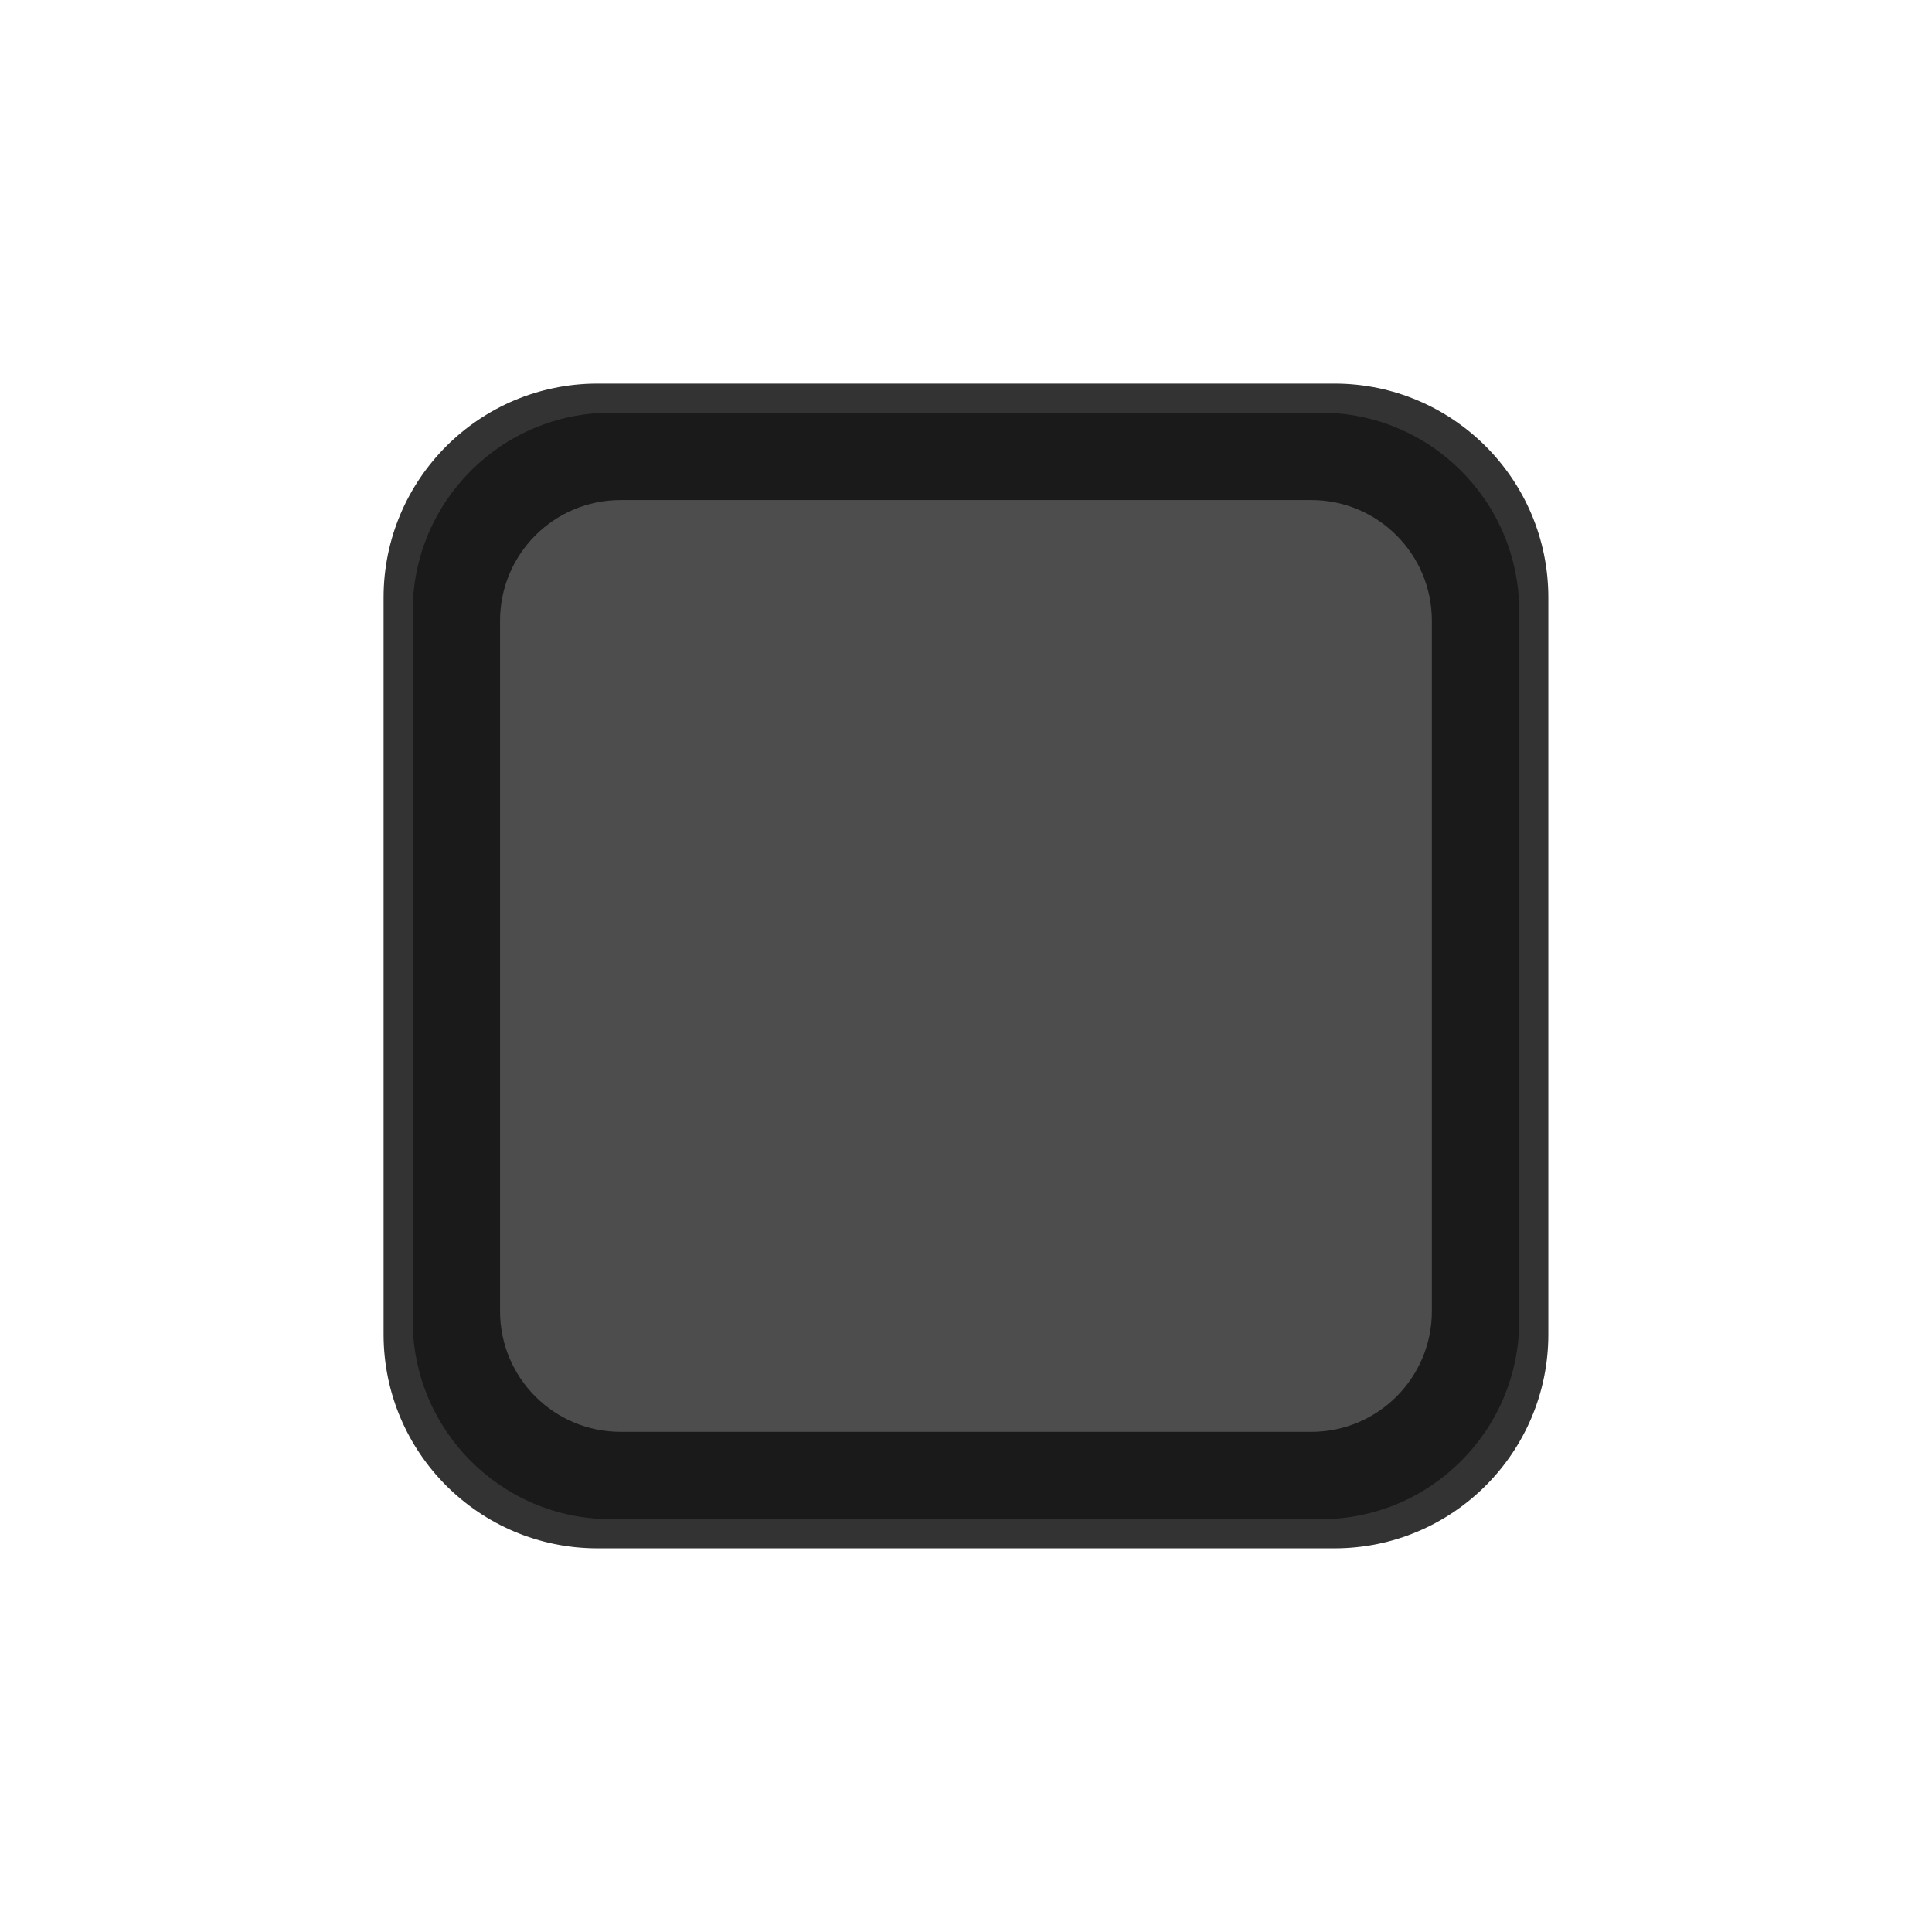
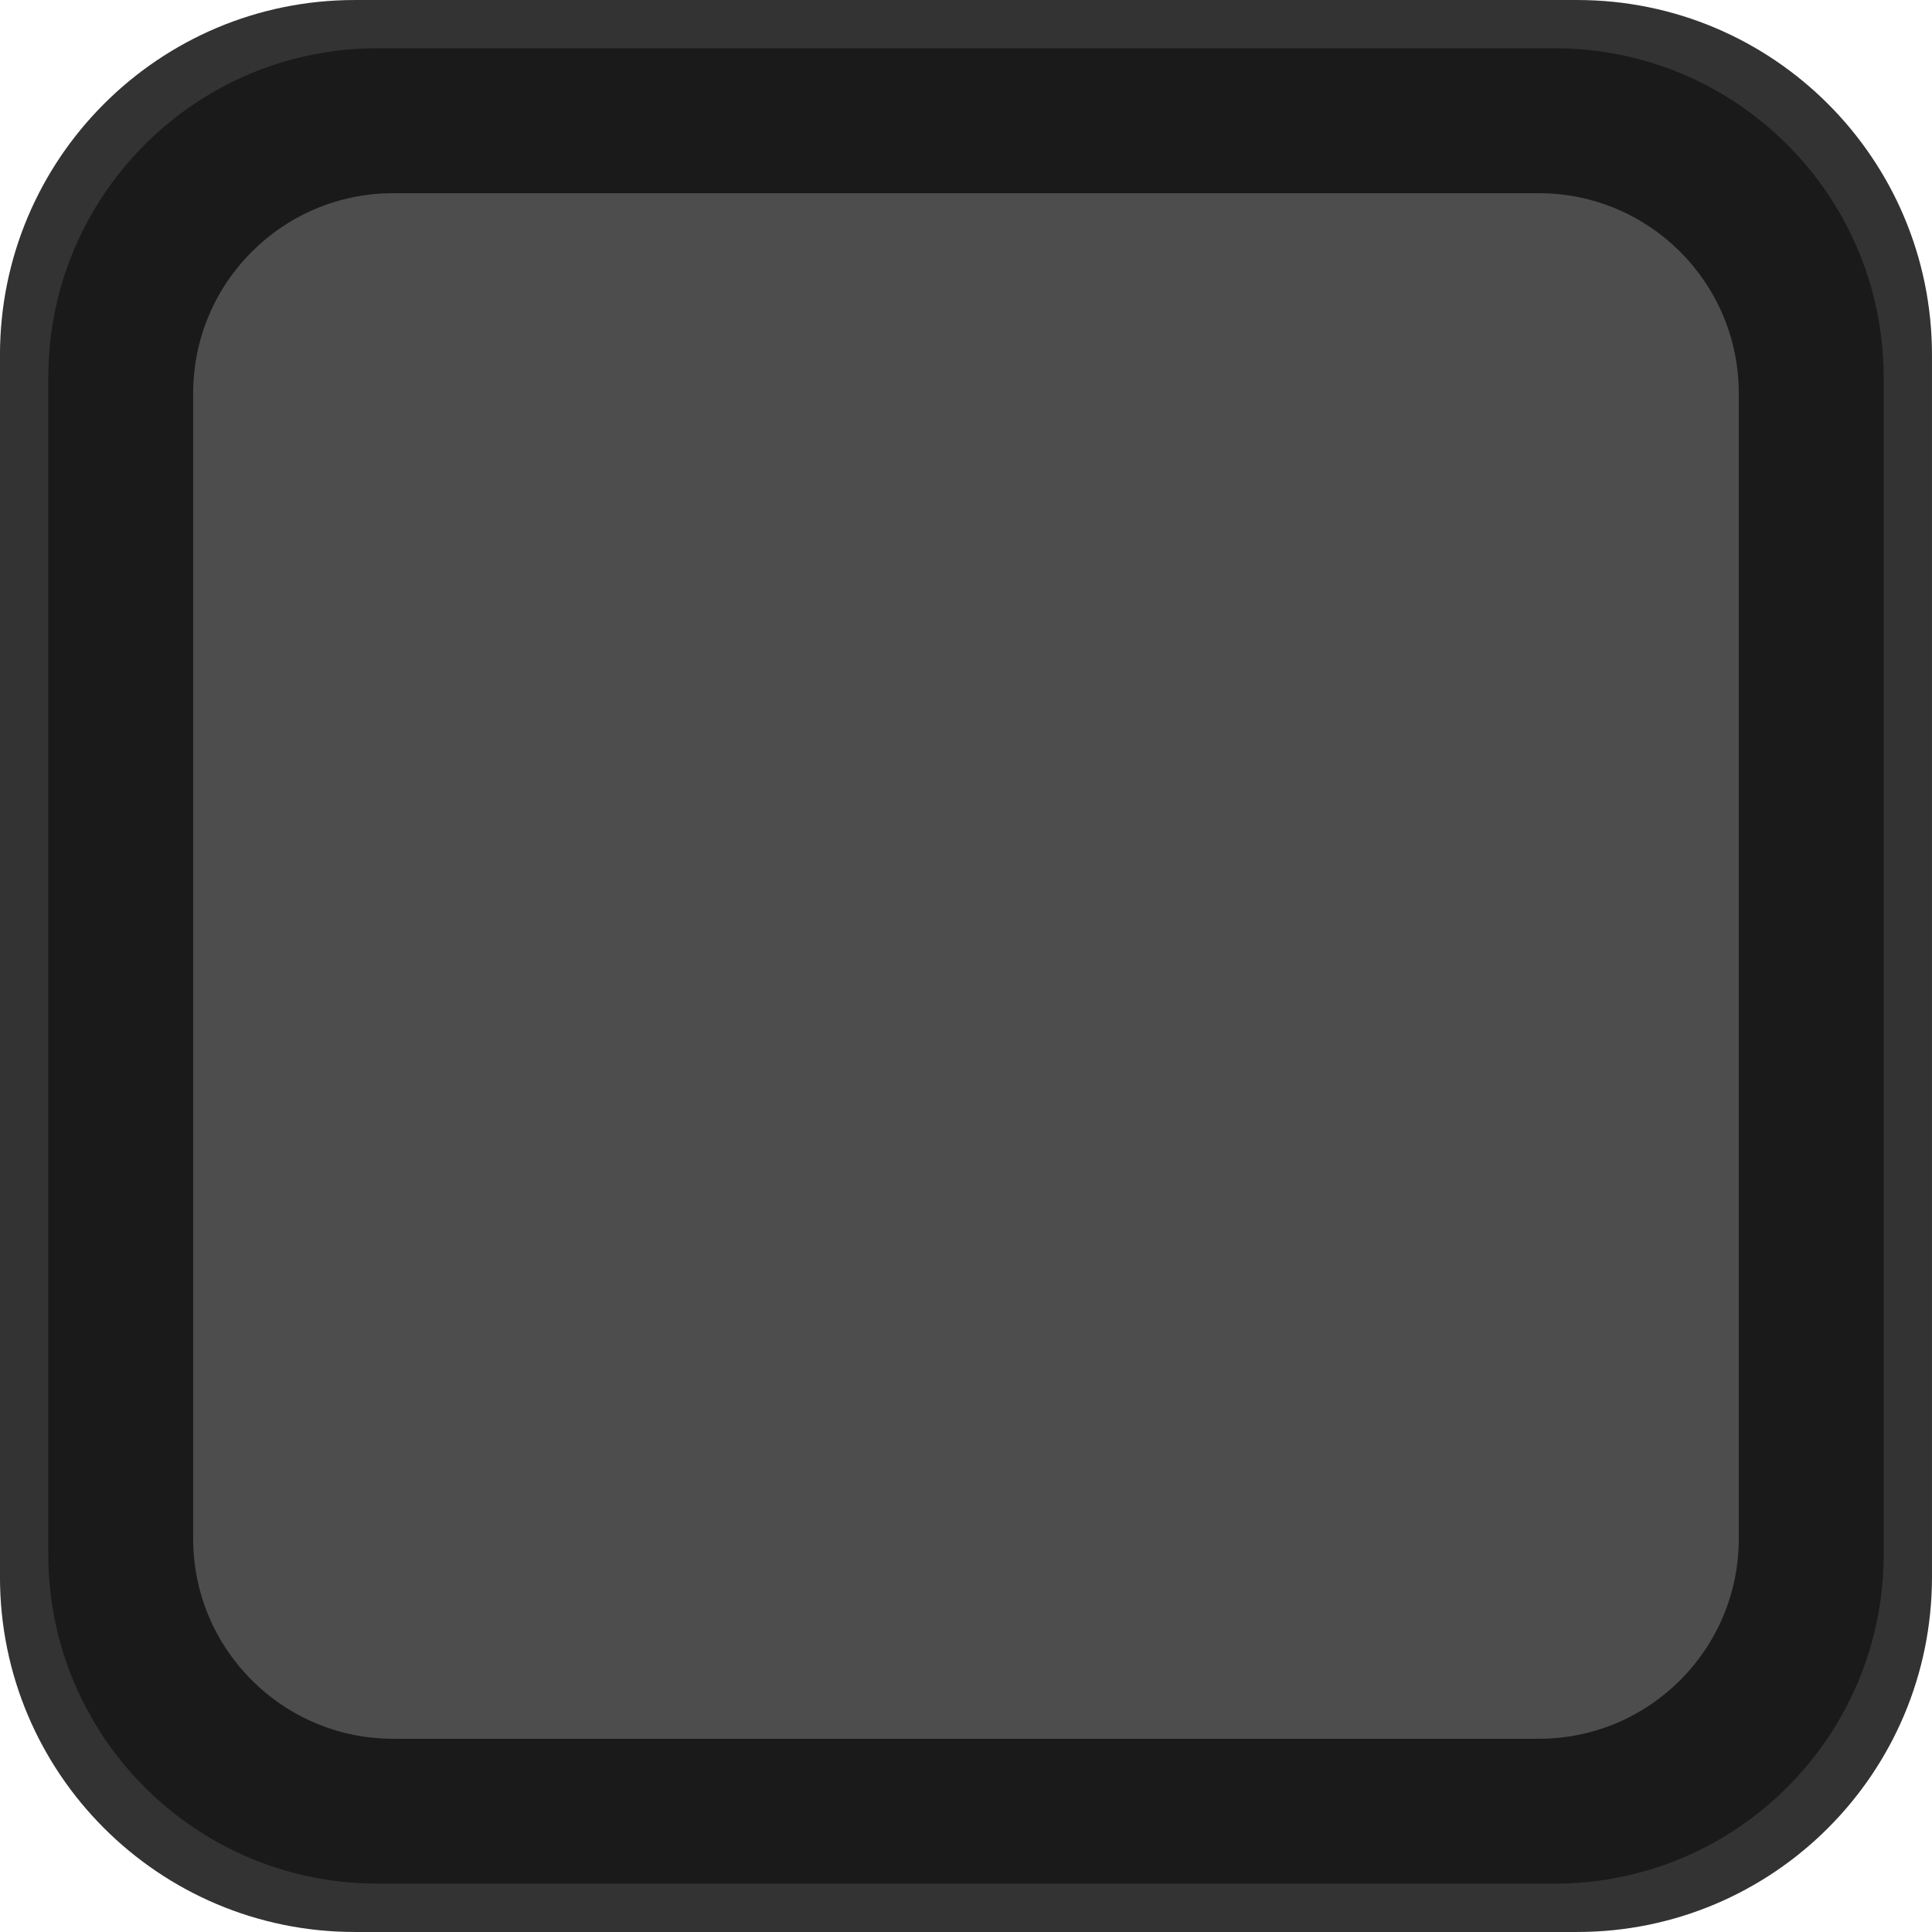
- <svg xmlns="http://www.w3.org/2000/svg" width="43.883" height="43.883" viewBox="0 0 11.611 11.611" version="1.1" id="svg20198">
+ <svg xmlns="http://www.w3.org/2000/svg" width="26.457" height="26.457" viewBox="0 0 7 7" version="1.1" id="svg20198">
  <defs id="defs20192" />
-   <g id="layer1" transform="translate(-80.57476,-112.9462)">
+   <g id="layer1" transform="translate(-82.88004,-115.2515)">
    <g transform="matrix(0.3351484,0,0,-0.3352954,-224.0132,506.0039)" id="g20169" style="stroke-width:1.052">
      <g transform="matrix(0.9950149,0,0,0.9950778,32.58576,3.859904)" id="g20169-3" style="stroke-width:1.113">
        <rect style="opacity:1;fill:#333333;fill-opacity:1;stroke:none;stroke-width:0.827;stroke-miterlimit:4;stroke-dasharray:none;stroke-opacity:1" id="rect15" width="20.991" height="20.98" x="887.532" y="-1167.283" transform="scale(1,-1)" ry="3.855" />
        <rect style="opacity:1;fill:#1a1a1a;fill-opacity:1;stroke:none;stroke-width:0.827;stroke-miterlimit:4;stroke-dasharray:none;stroke-opacity:1" id="rect15-6" width="19.941" height="19.931" x="888.057" y="-1166.759" transform="scale(1,-1)" ry="3.575" />
        <rect style="opacity:1;fill:#4d4d4d;fill-opacity:1;stroke:none;stroke-width:0.697;stroke-linejoin:round;stroke-miterlimit:4;stroke-dasharray:none;stroke-opacity:1" id="rect15-6-9" width="16.793" height="16.784" x="889.631" y="-1165.185" transform="scale(1,-1)" ry="2.173" />
      </g>
    </g>
  </g>
</svg>
